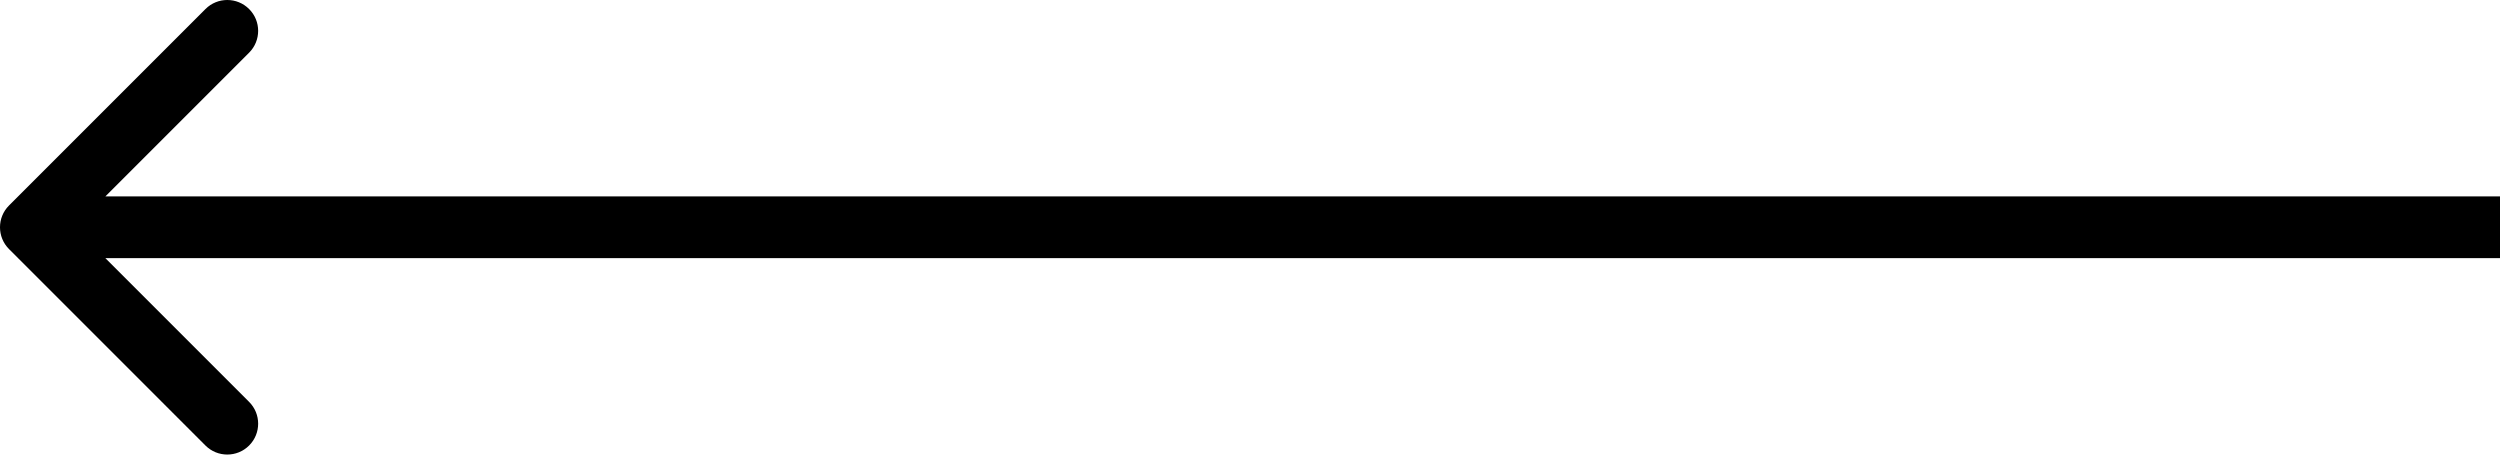
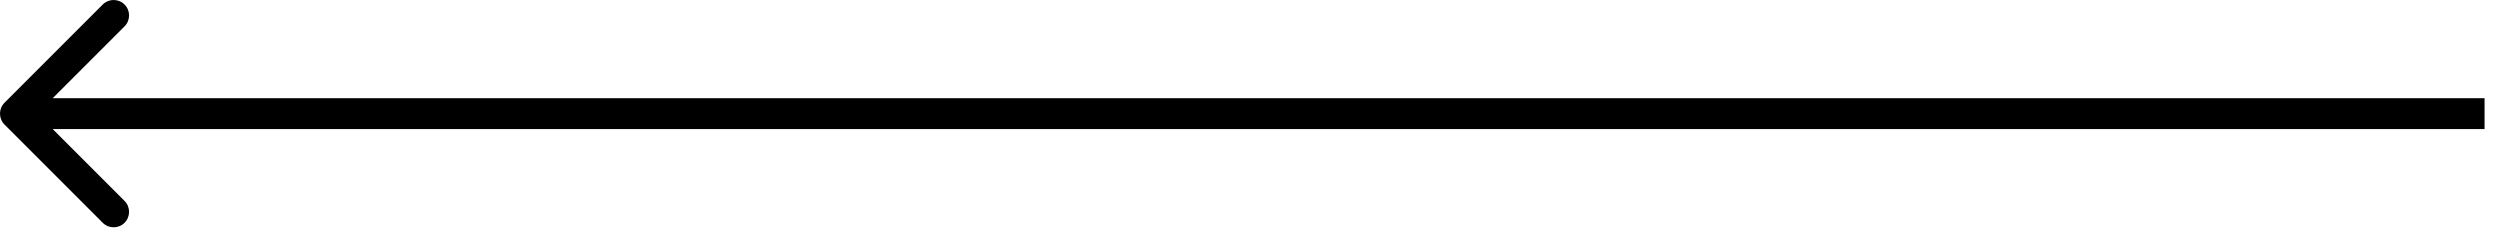
- <svg xmlns="http://www.w3.org/2000/svg" width="81" height="15" viewBox="0 0 81 15">
-   <path d="M0.293 8.071C-0.098 7.68 -0.098 7.047 0.293 6.657L6.657 0.293C7.047 -0.098 7.681 -0.098 8.071 0.293C8.462 0.683 8.462 1.316 8.071 1.707L2.414 7.364L8.071 13.021C8.462 13.411 8.462 14.044 8.071 14.435C7.681 14.825 7.047 14.825 6.657 14.435L0.293 8.071ZM81 7.364V8.364H1V7.364V6.364H81V7.364Z" fill="black" />
+ <svg xmlns="http://www.w3.org/2000/svg" width="81" height="8" viewBox="0 0 81 8">
+   <path d="M0.146 4.036C-0.049 3.84 -0.049 3.524 0.146 3.329L3.328 0.147C3.524 -0.049 3.84 -0.049 4.036 0.147C4.231 0.342 4.231 0.658 4.036 0.854L1.207 3.682L4.036 6.511C4.231 6.706 4.231 7.022 4.036 7.218C3.84 7.413 3.524 7.413 3.328 7.218L0.146 4.036ZM80.5 3.682V4.182H0.5V3.682V3.182H80.5V3.682Z" fill="black" />
</svg>
